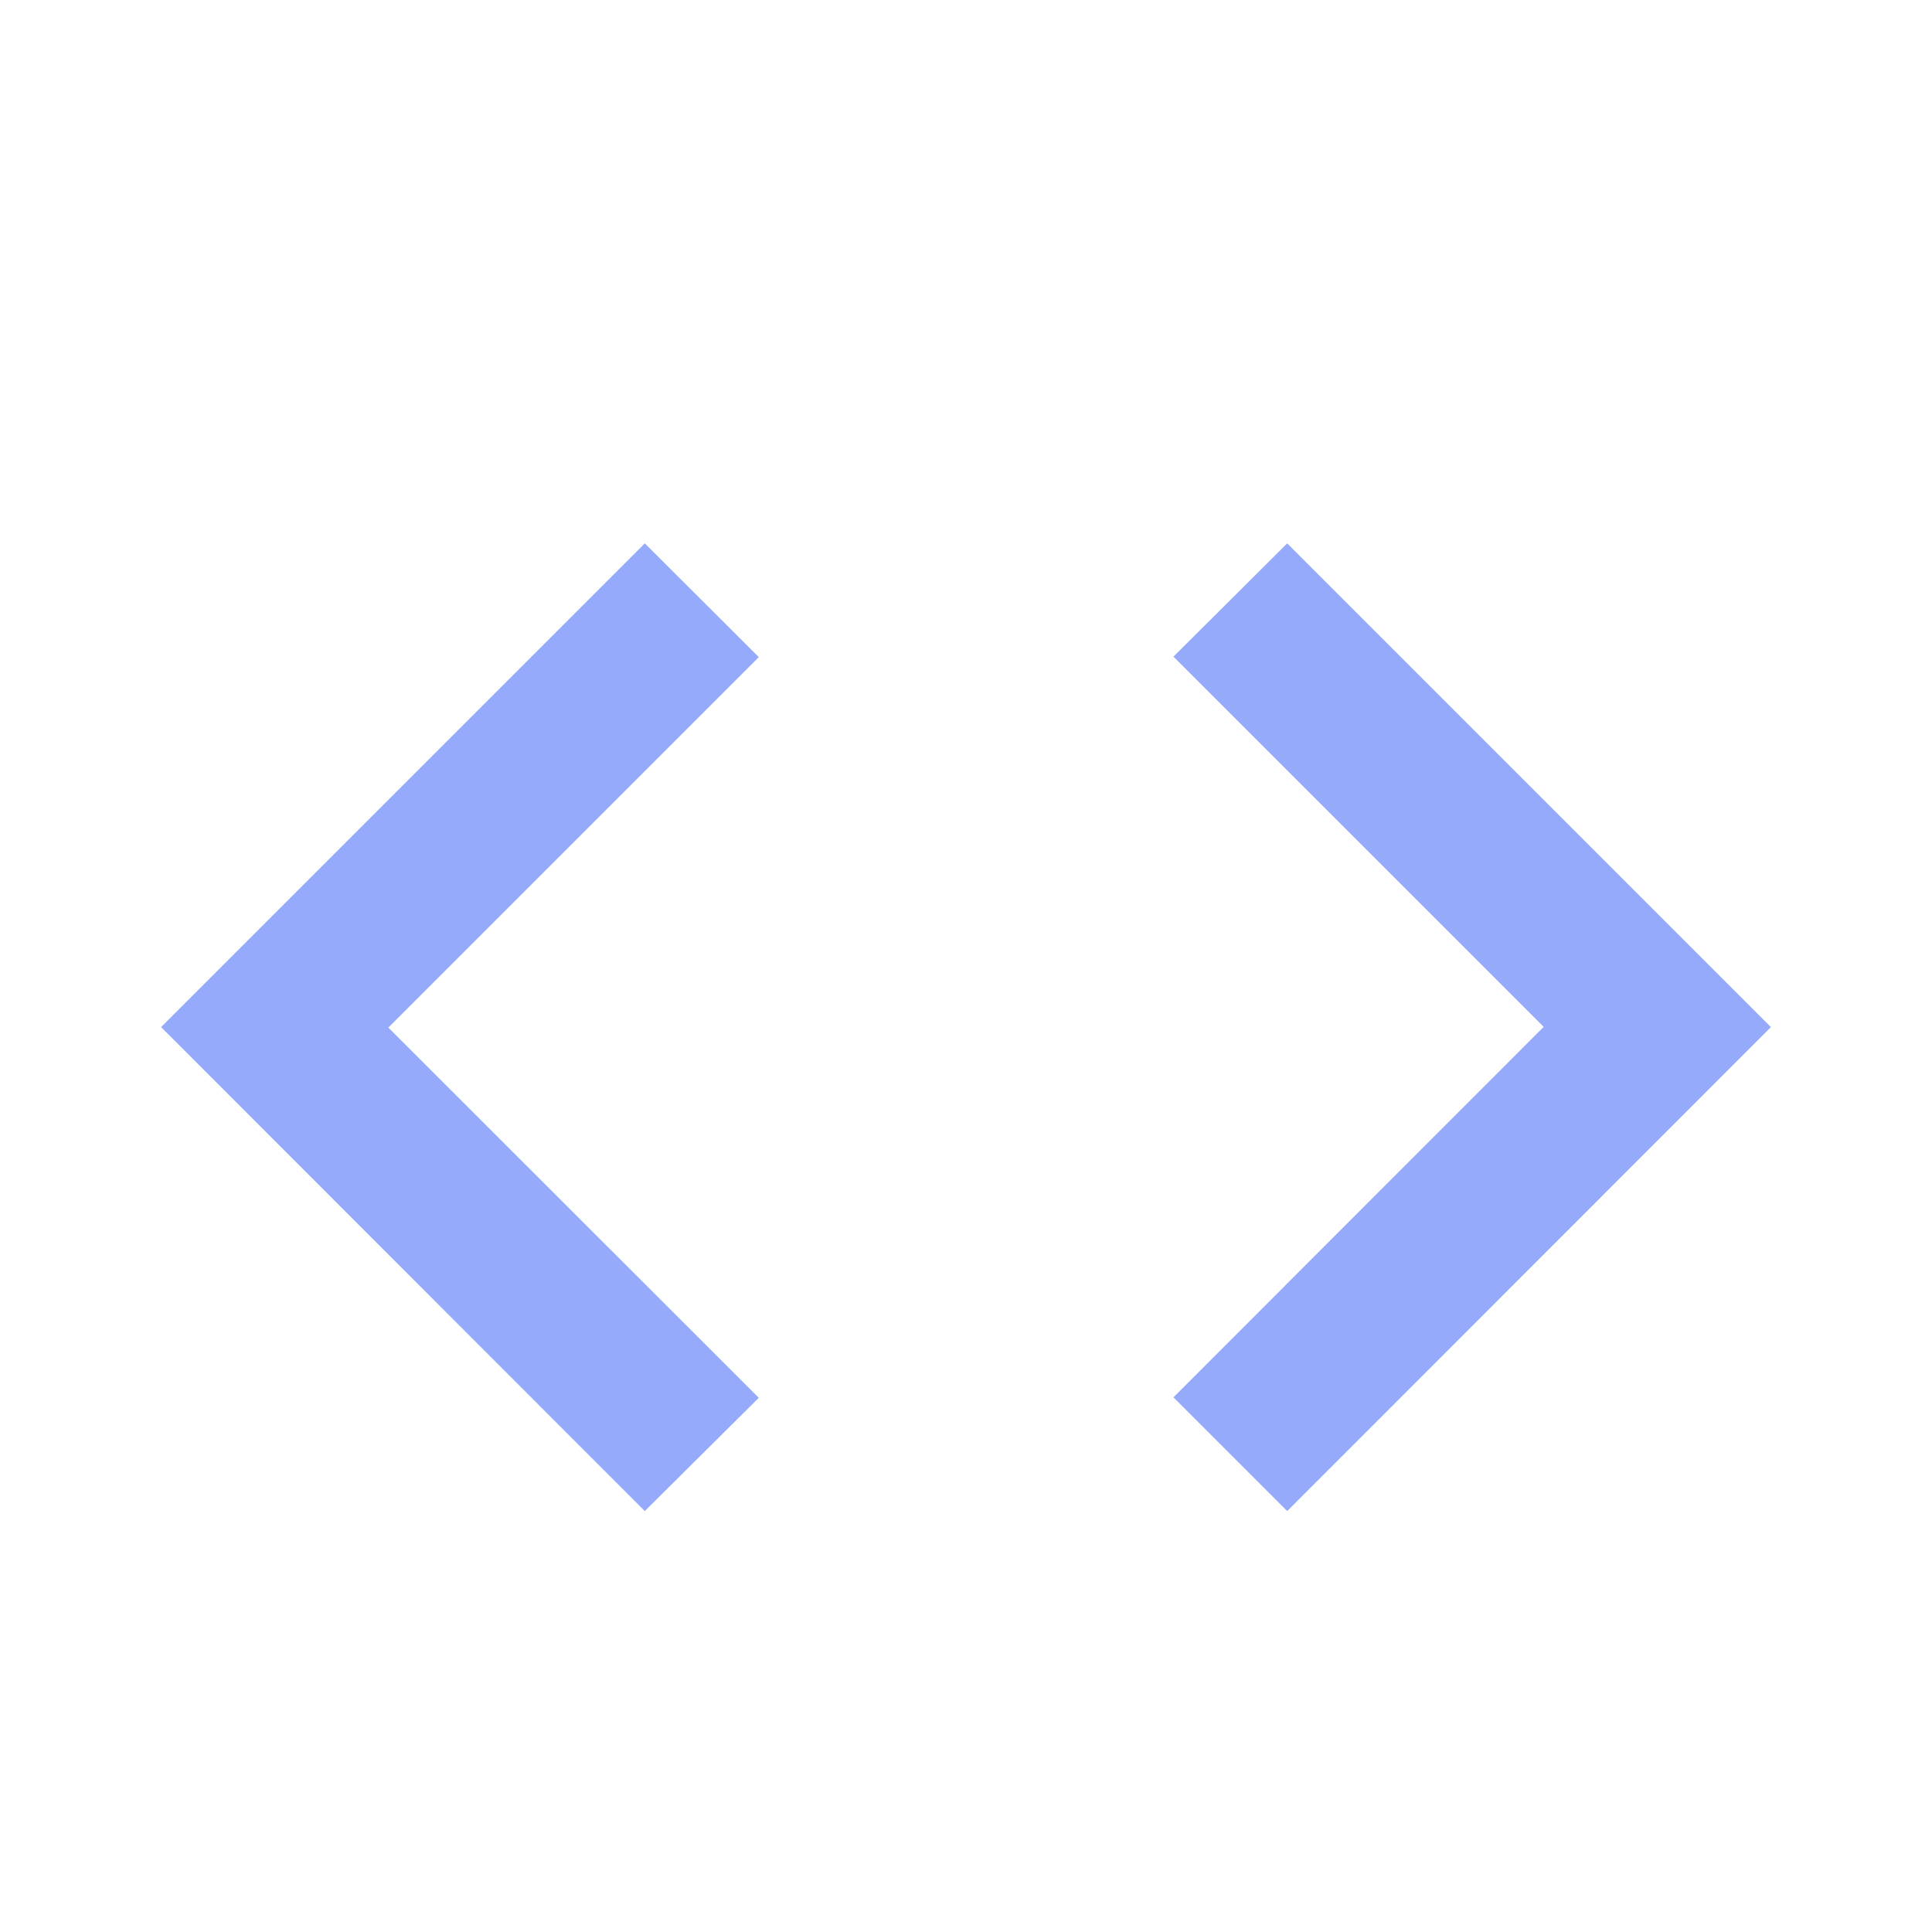
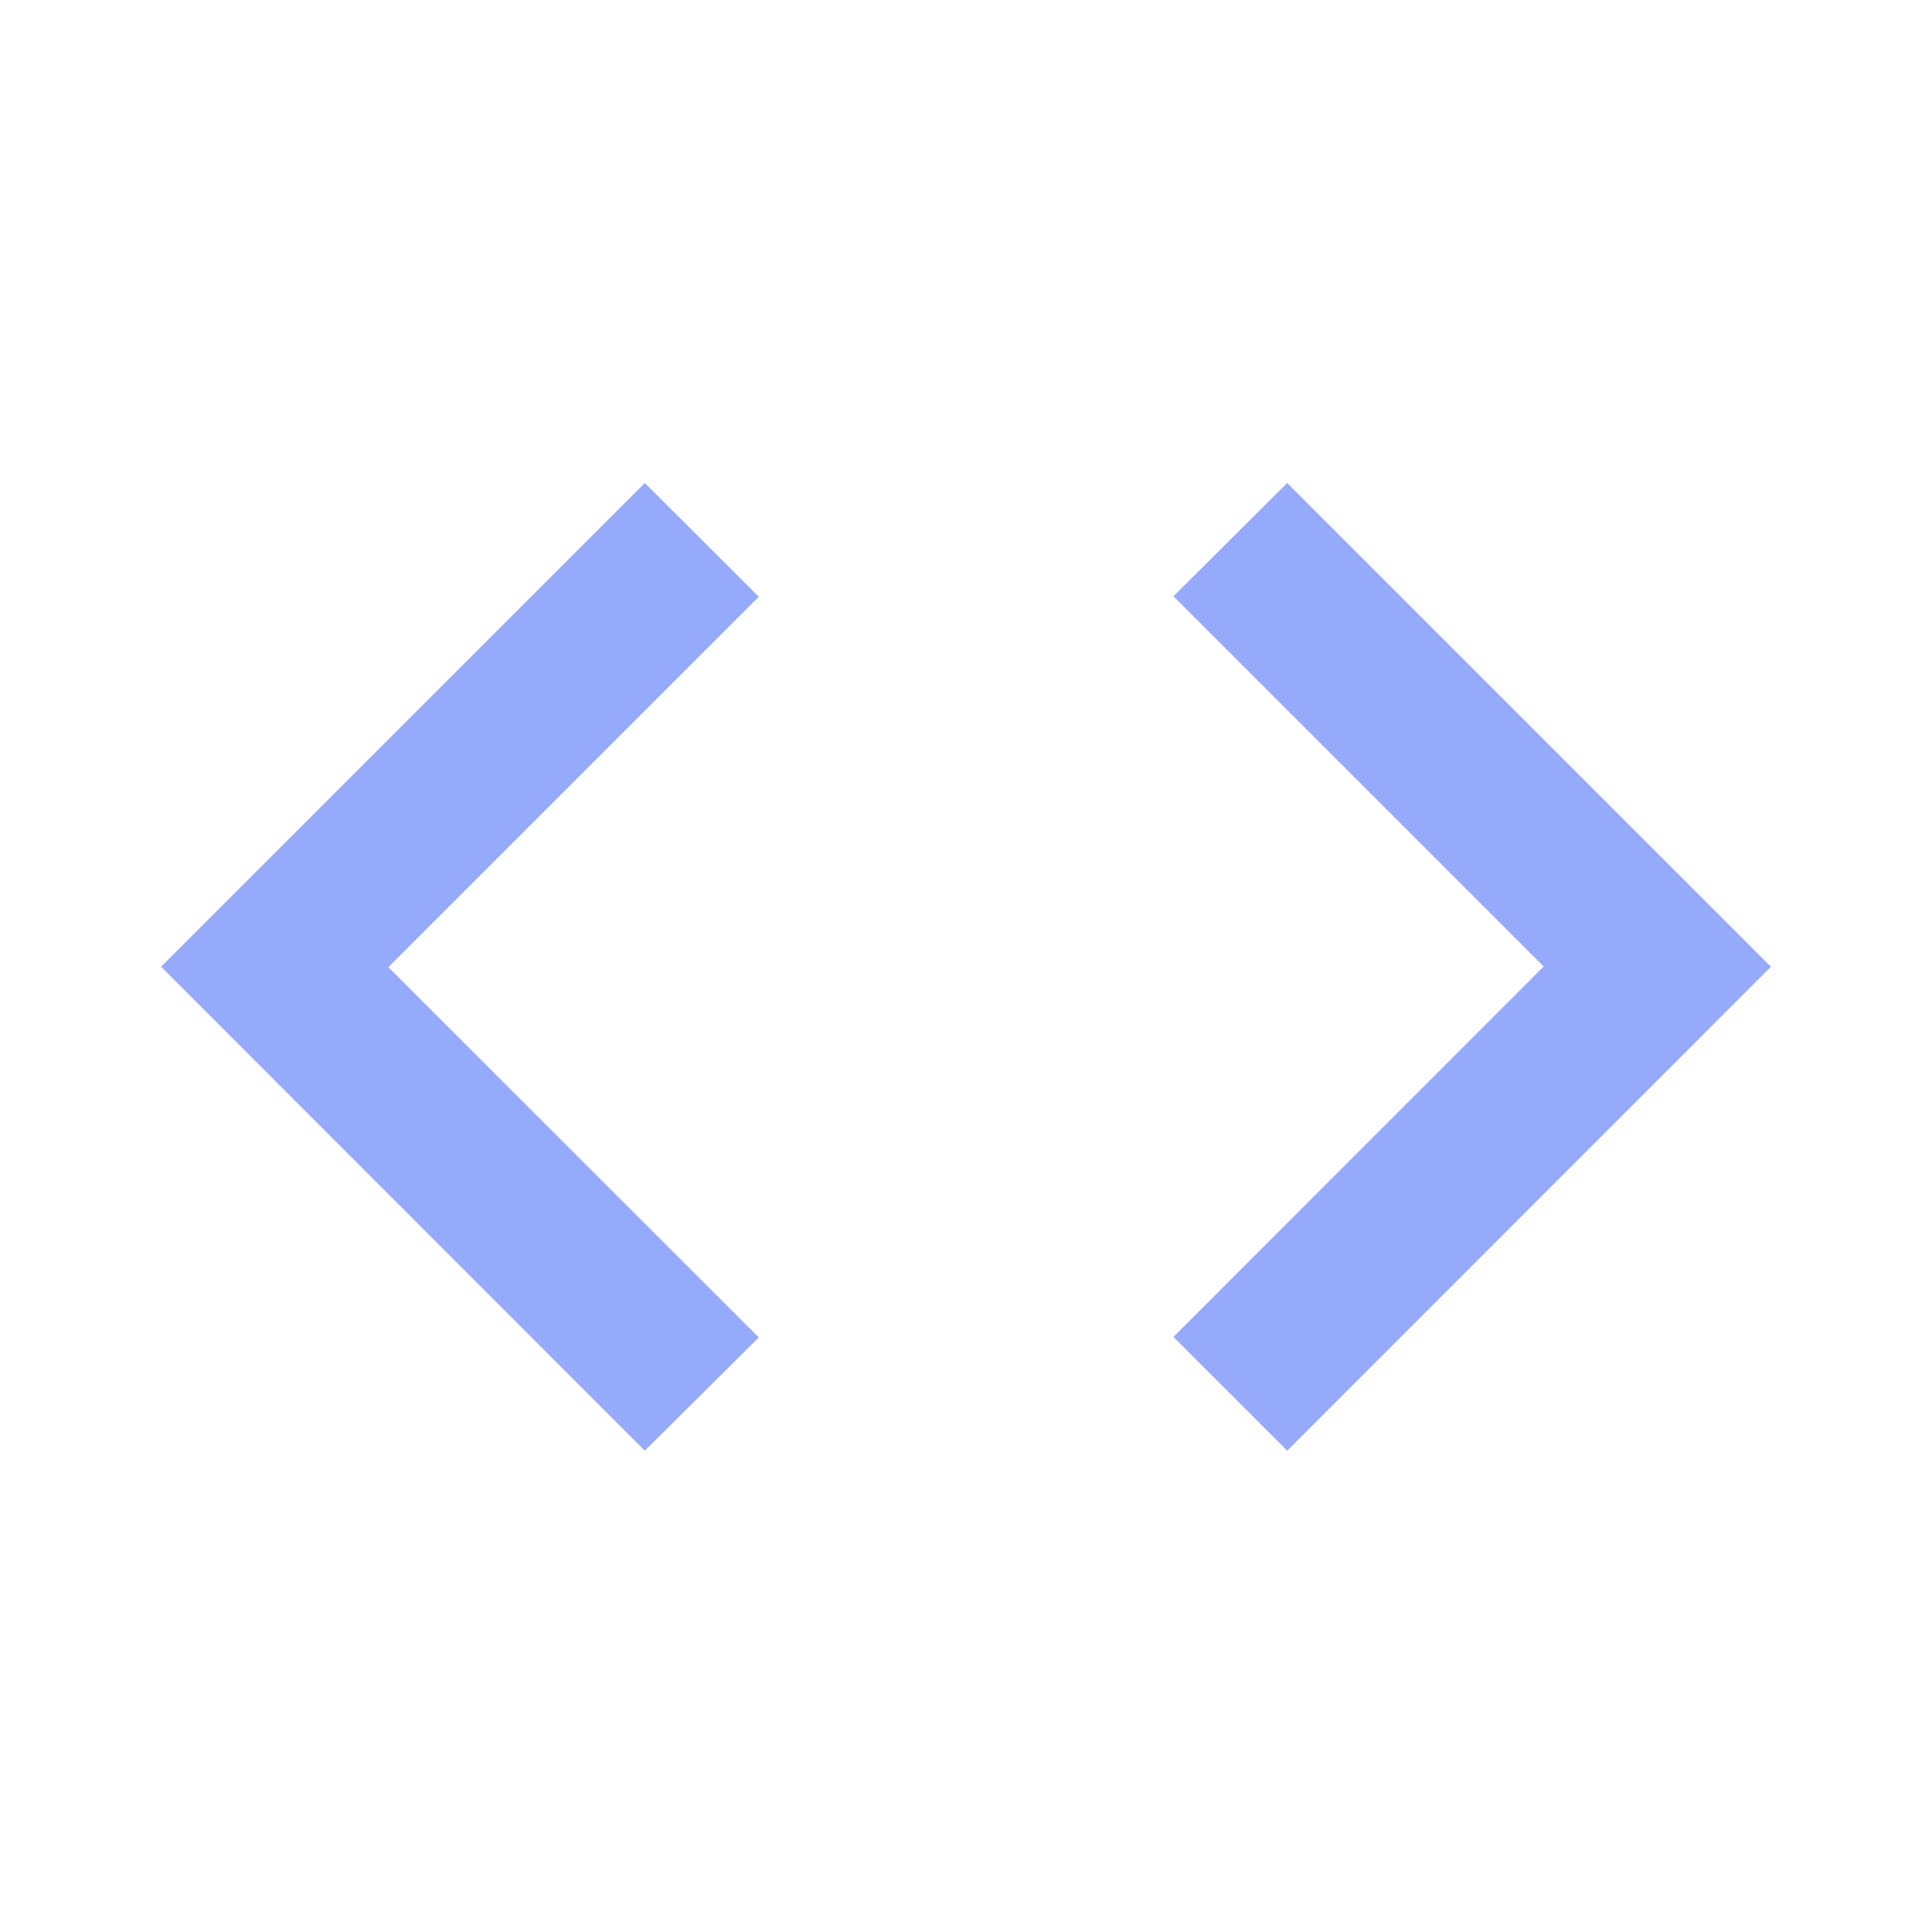
- <svg xmlns="http://www.w3.org/2000/svg" width="10" height="10" viewBox="0 0 8 3.5" fill="none">
+ <svg xmlns="http://www.w3.org/2000/svg" width="10" height="10" viewBox="0 0 8 4" fill="none">
  <path d="M2.67 4.007L0.667 2.003L2.67 0L3.142 0.471L1.608 2.005L3.142 3.538L2.67 4.007H2.67ZM5.33 4.007L4.859 3.536L6.392 2.002L4.859 0.469L5.33 0L7.333 2.003L5.33 4.007H5.33Z" fill="#95AAFB" />
</svg>
